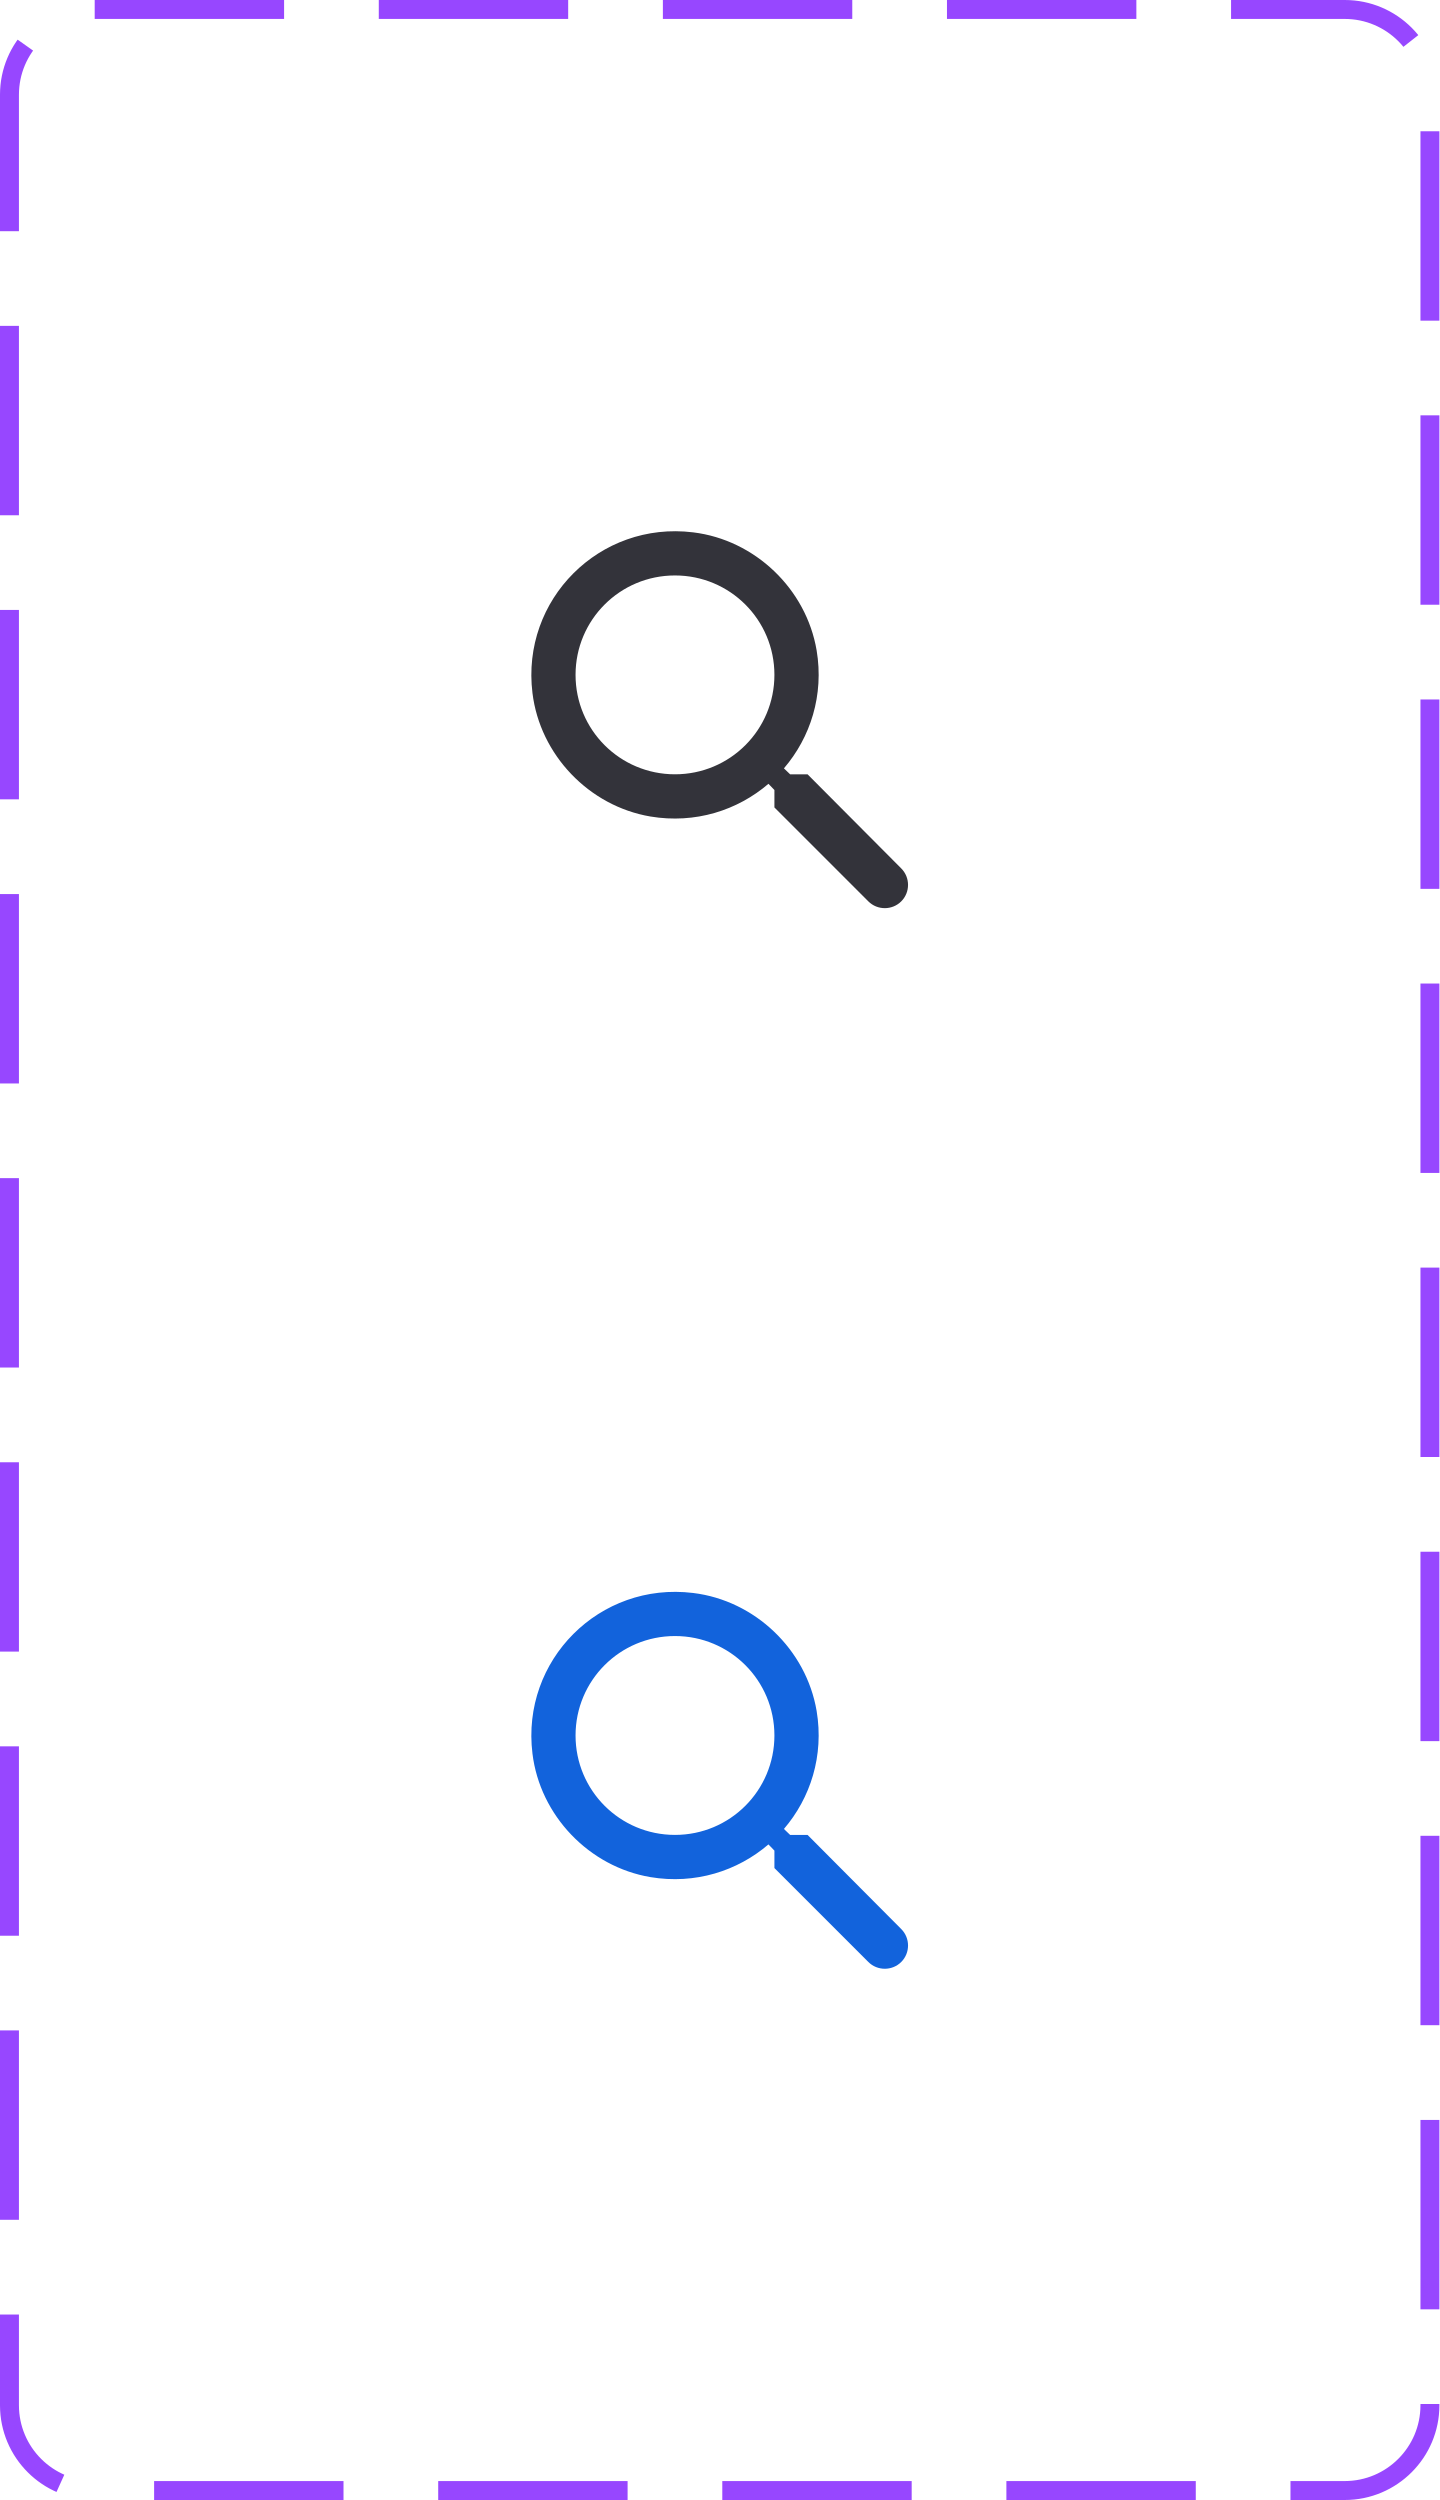
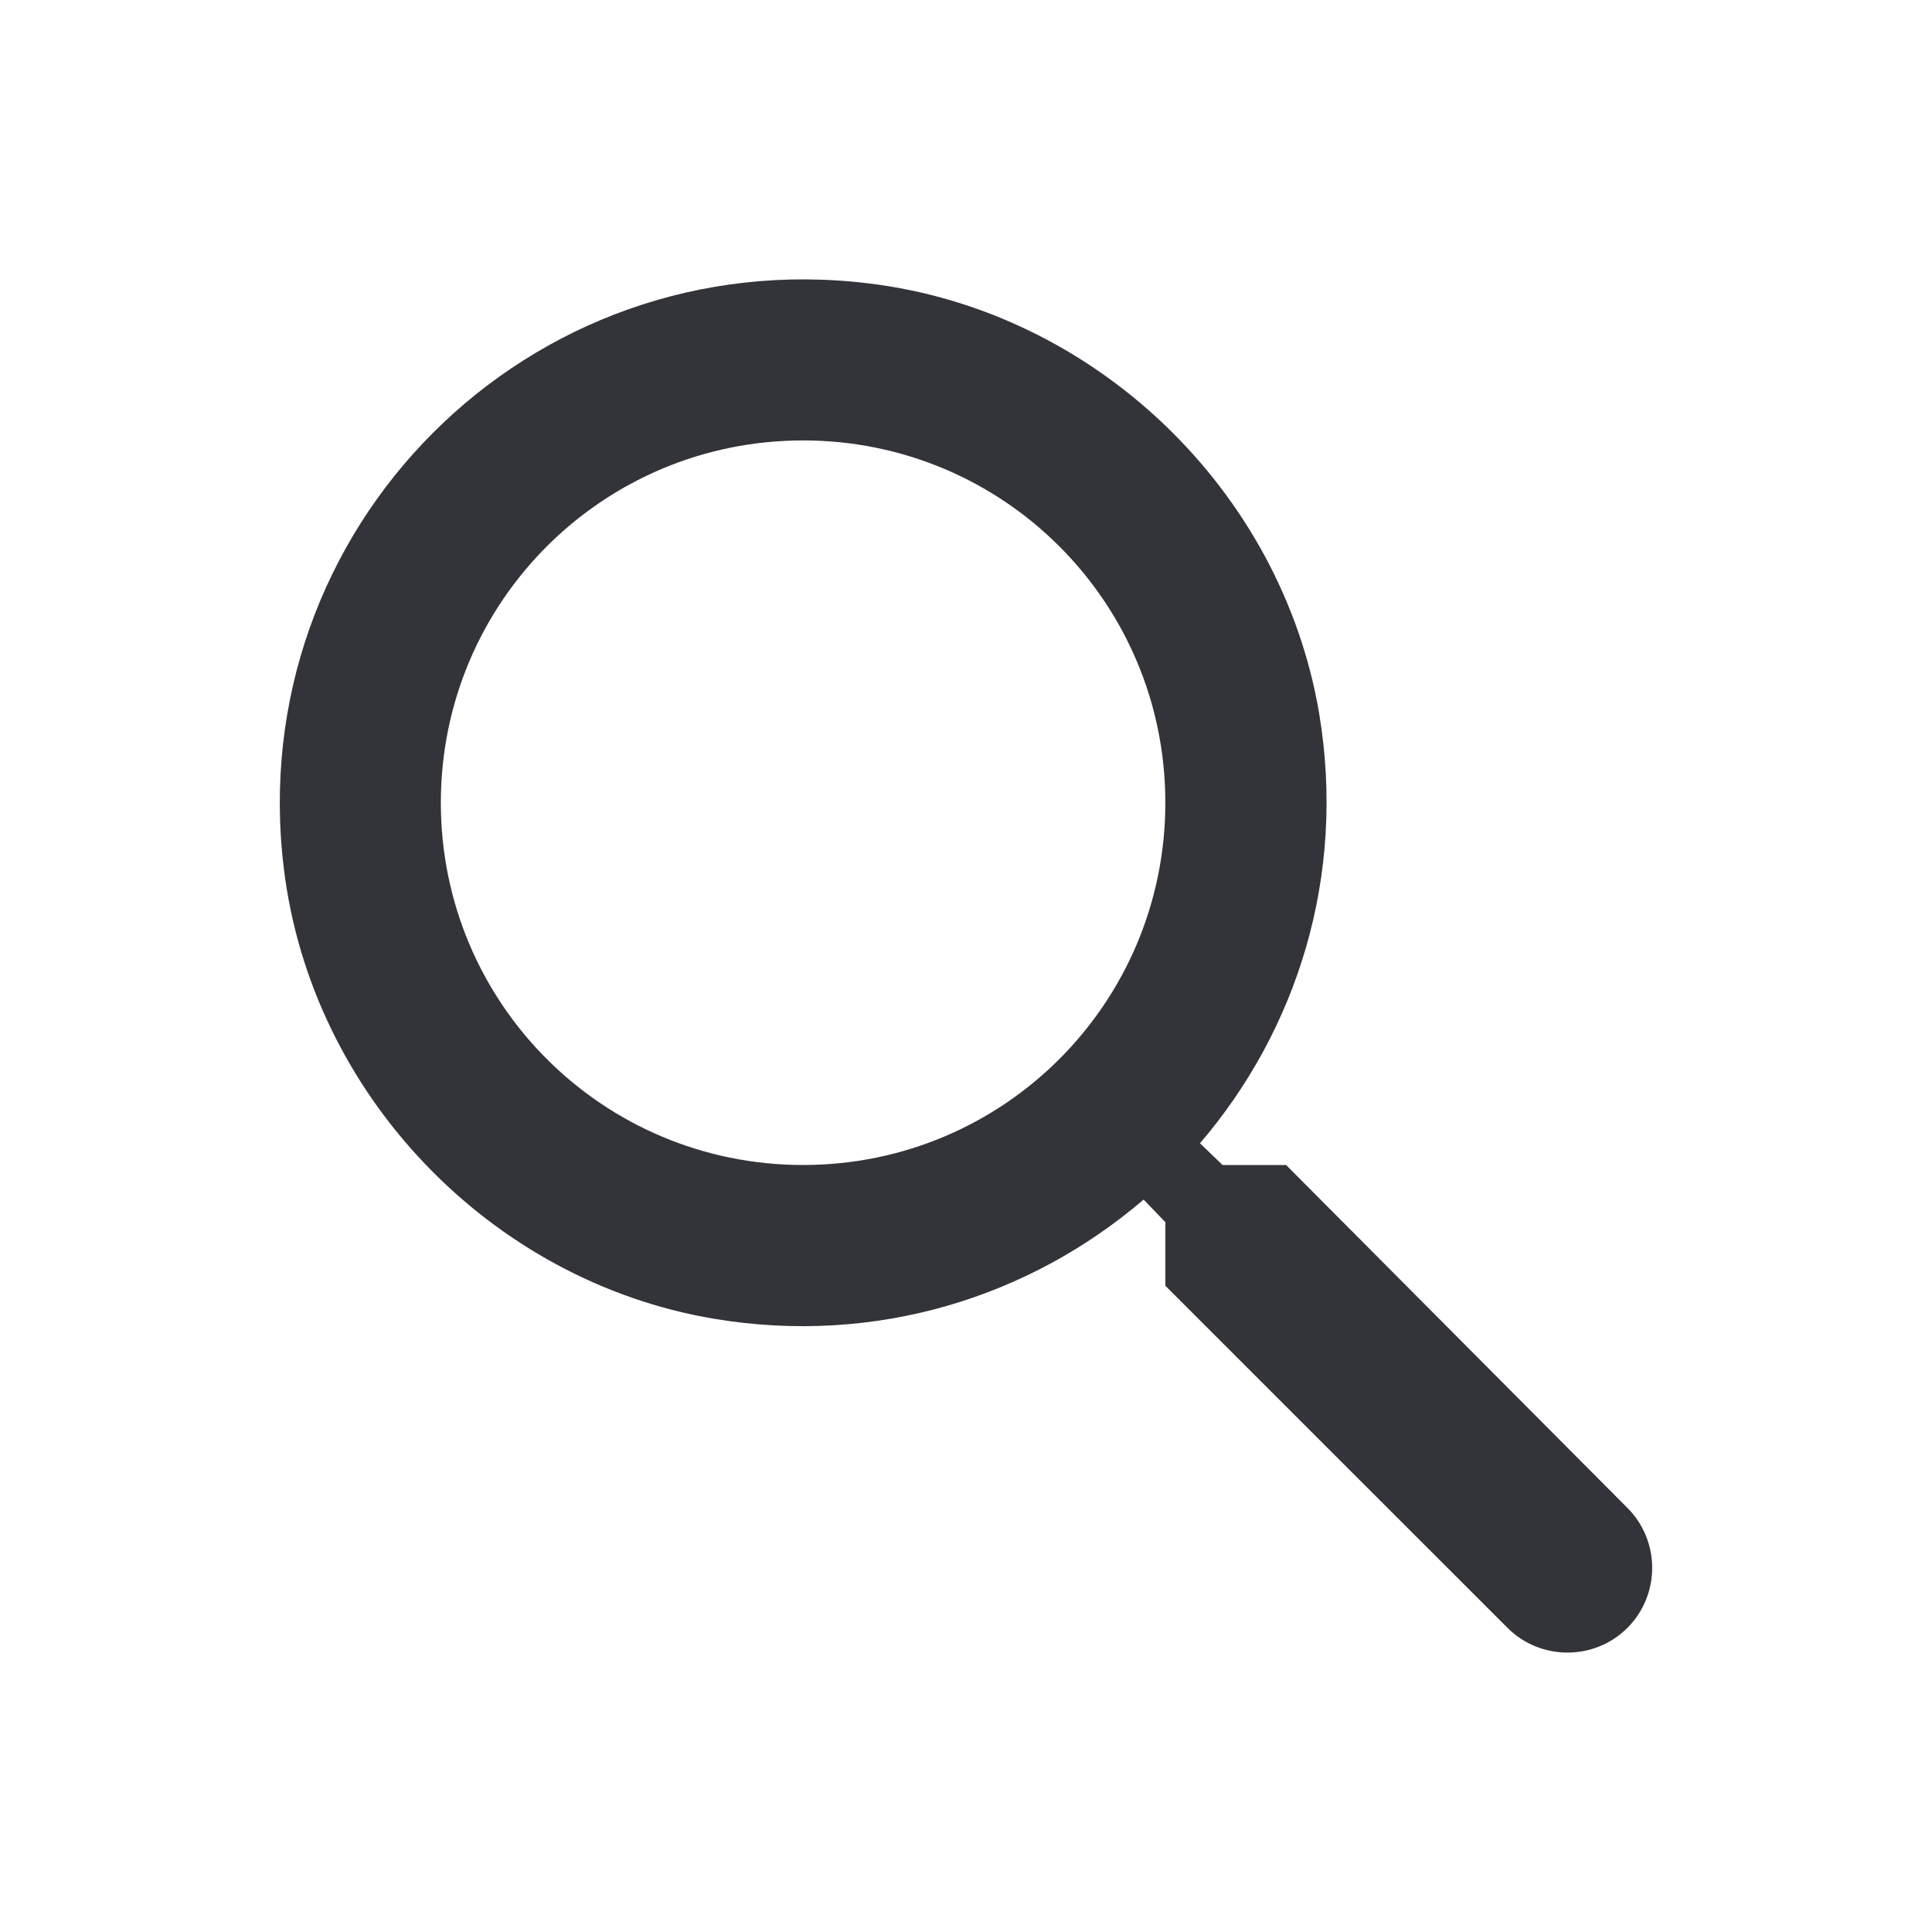
- <svg xmlns="http://www.w3.org/2000/svg" width="76" height="132" viewBox="0 0 76 132" fill="none">
-   <path d="M42.639 40.883H41.718L41.391 40.569C42.791 38.935 43.514 36.707 43.118 34.339C42.569 31.095 39.863 28.505 36.596 28.108C31.661 27.502 27.508 31.655 28.114 36.59C28.511 39.857 31.101 42.563 34.344 43.112C36.713 43.508 38.941 42.785 40.574 41.385L40.889 41.712V42.633L45.848 47.592C46.326 48.07 47.108 48.07 47.586 47.592C48.064 47.114 48.064 46.332 47.586 45.853L42.639 40.883ZM35.639 40.883C32.734 40.883 30.389 38.538 30.389 35.633C30.389 32.728 32.734 30.384 35.639 30.384C38.544 30.384 40.889 32.728 40.889 35.633C40.889 38.538 38.544 40.883 35.639 40.883Z" fill="#33333A" />
-   <path d="M42.639 96.883H41.718L41.391 96.569C42.791 94.935 43.514 92.707 43.118 90.338C42.569 87.095 39.863 84.505 36.596 84.109C31.661 83.502 27.508 87.655 28.114 92.59C28.511 95.857 31.101 98.564 34.344 99.112C36.713 99.508 38.941 98.785 40.574 97.385L40.889 97.712V98.633L45.848 103.592C46.326 104.07 47.108 104.07 47.586 103.592C48.064 103.114 48.064 102.332 47.586 101.854L42.639 96.883ZM35.639 96.883C32.734 96.883 30.389 94.538 30.389 91.633C30.389 88.728 32.734 86.383 35.639 86.383C38.544 86.383 40.889 88.728 40.889 91.633C40.889 94.538 38.544 96.883 35.639 96.883Z" fill="#1263DC" />
-   <rect x="0.5" y="0.5" width="75" height="131" rx="4.5" stroke="#9747FF" stroke-dasharray="10 5" />
+ <svg xmlns="http://www.w3.org/2000/svg" width="28" height="28" viewBox="0 0 28 28" fill="none">
+   <path d="M18.639 16.884H17.718L17.391 16.569C18.791 14.935 19.514 12.707 19.118 10.338C18.569 7.095 15.863 4.505 12.596 4.108C7.661 3.502 3.508 7.655 4.114 12.59C4.511 15.857 7.101 18.564 10.344 19.112C12.713 19.509 14.941 18.785 16.574 17.385L16.889 17.712V18.634L21.848 23.592C22.326 24.07 23.108 24.07 23.586 23.592C24.064 23.113 24.064 22.332 23.586 21.854L18.639 16.884ZM11.639 16.884C8.734 16.884 6.389 14.539 6.389 11.633C6.389 8.728 8.734 6.383 11.639 6.383C14.544 6.383 16.889 8.728 16.889 11.633C16.889 14.539 14.544 16.884 11.639 16.884Z" fill="#33333A" />
</svg>
